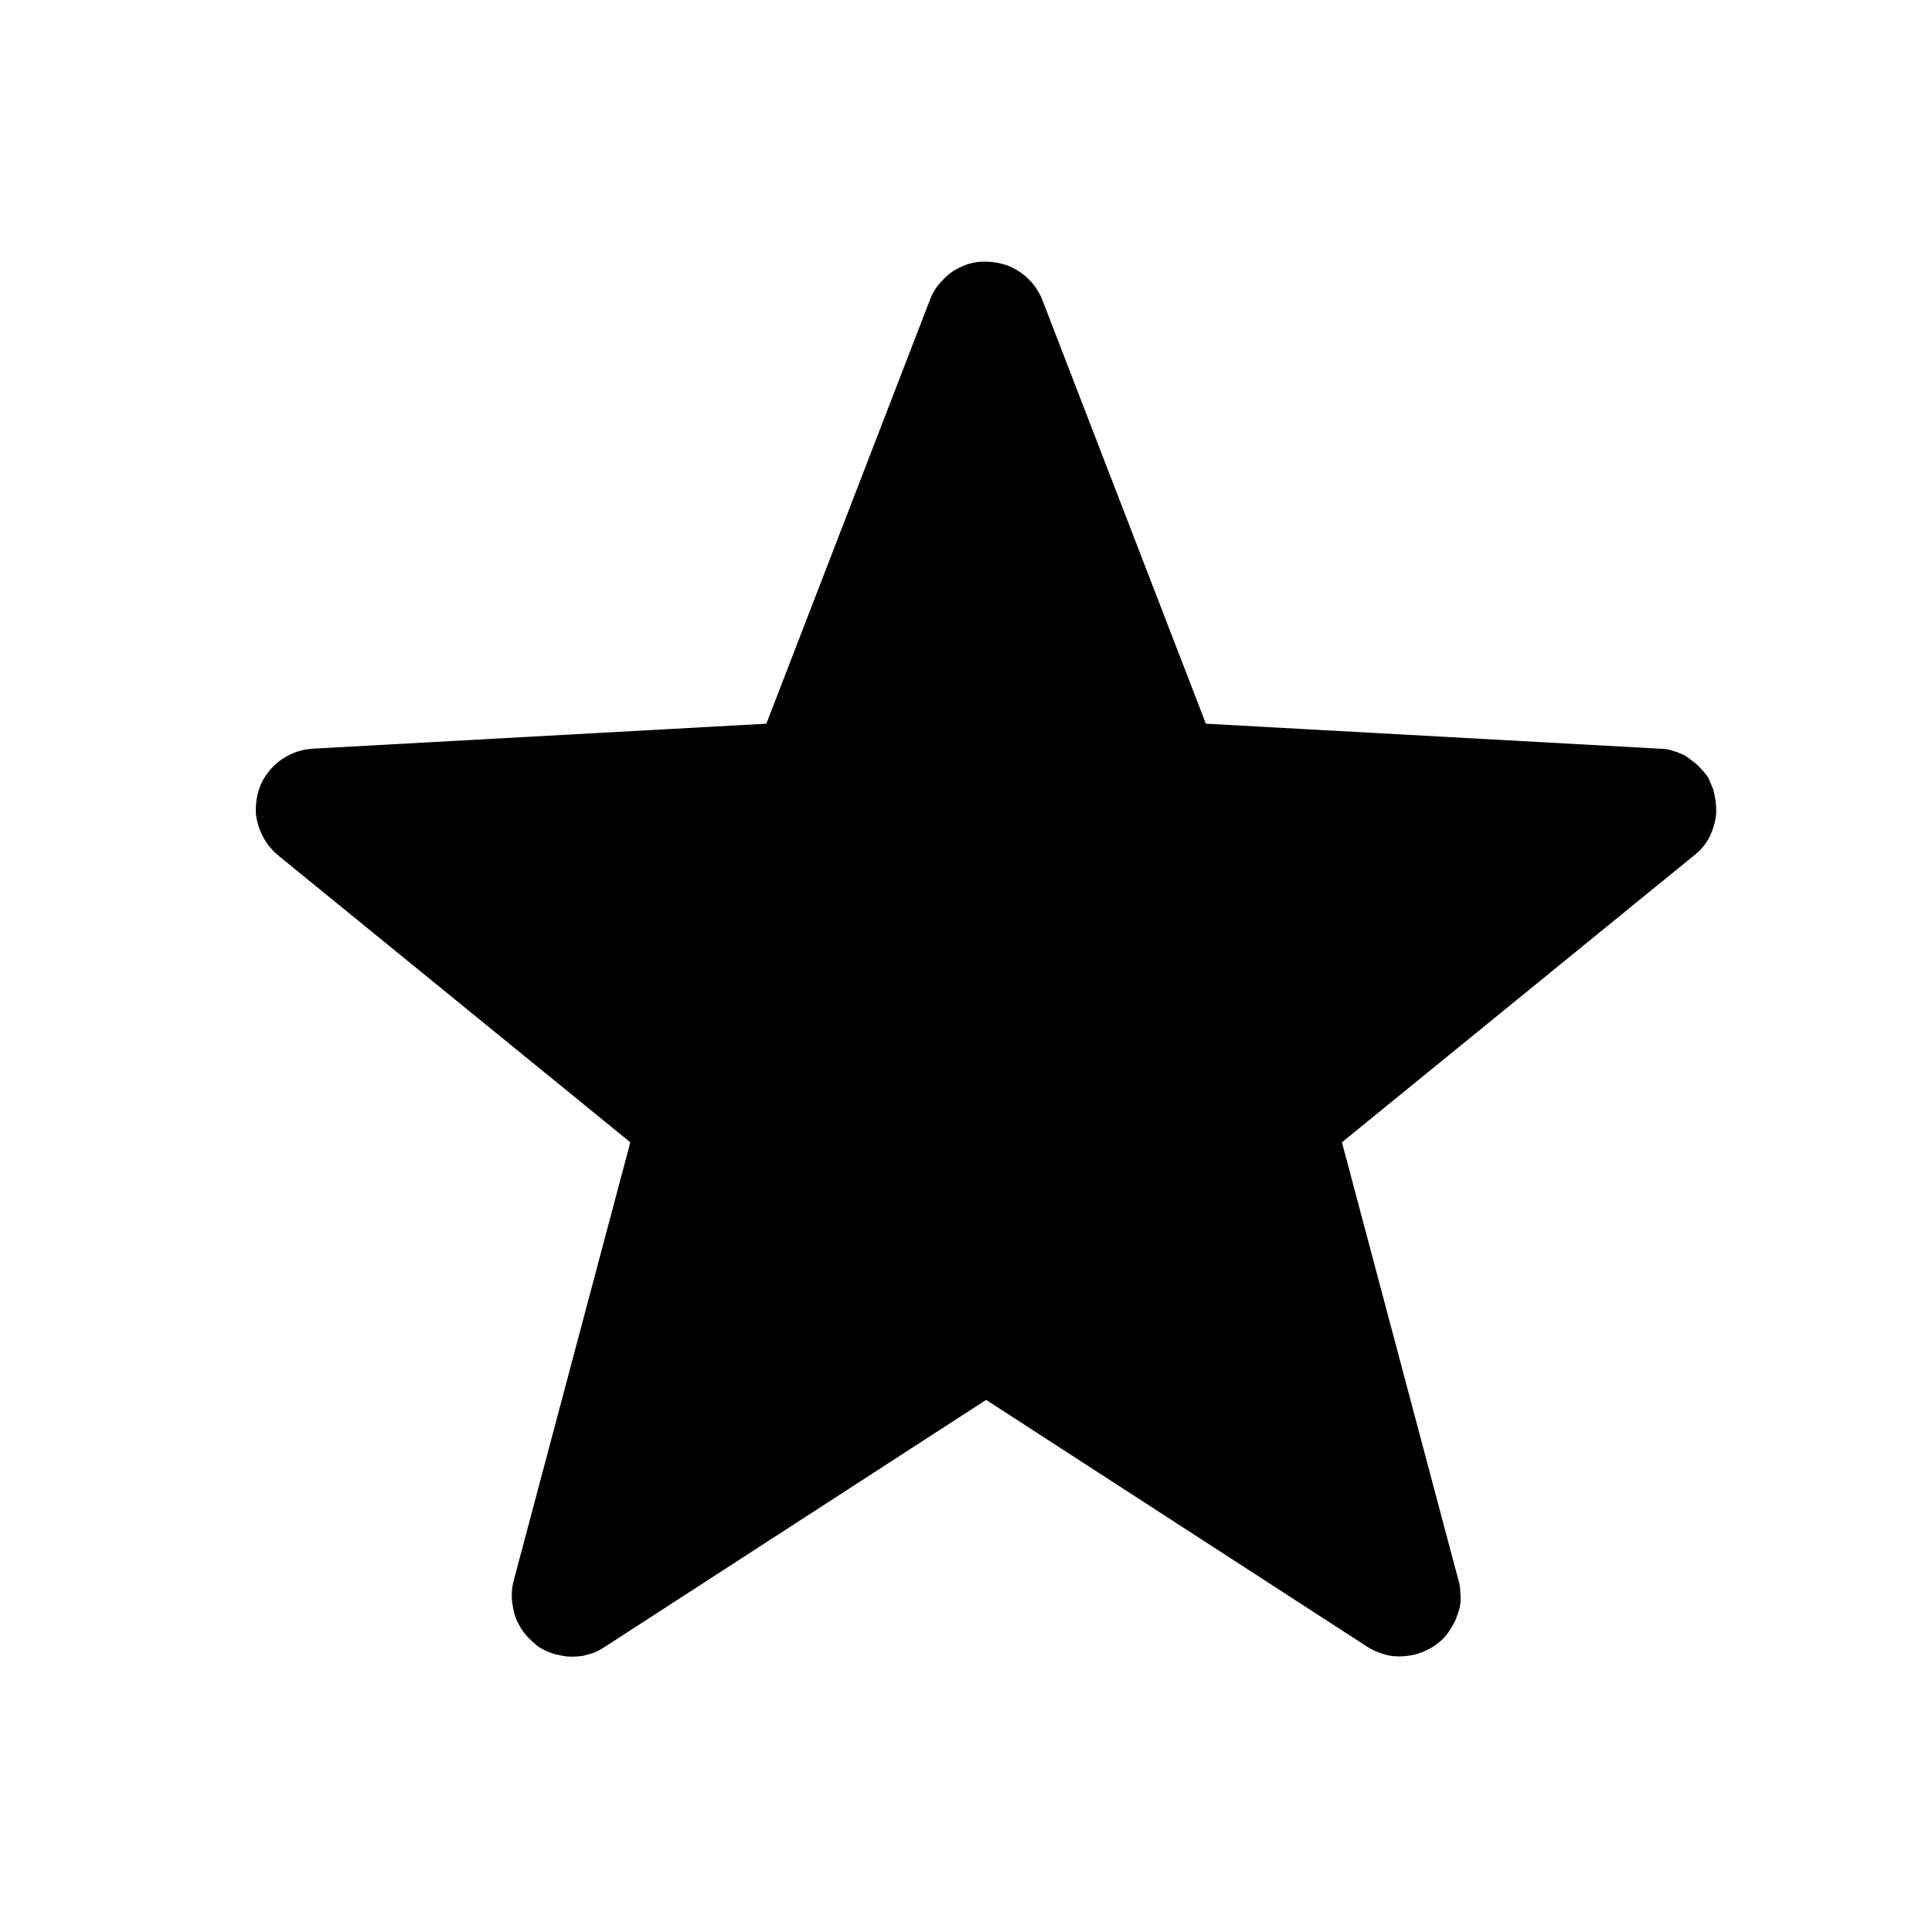
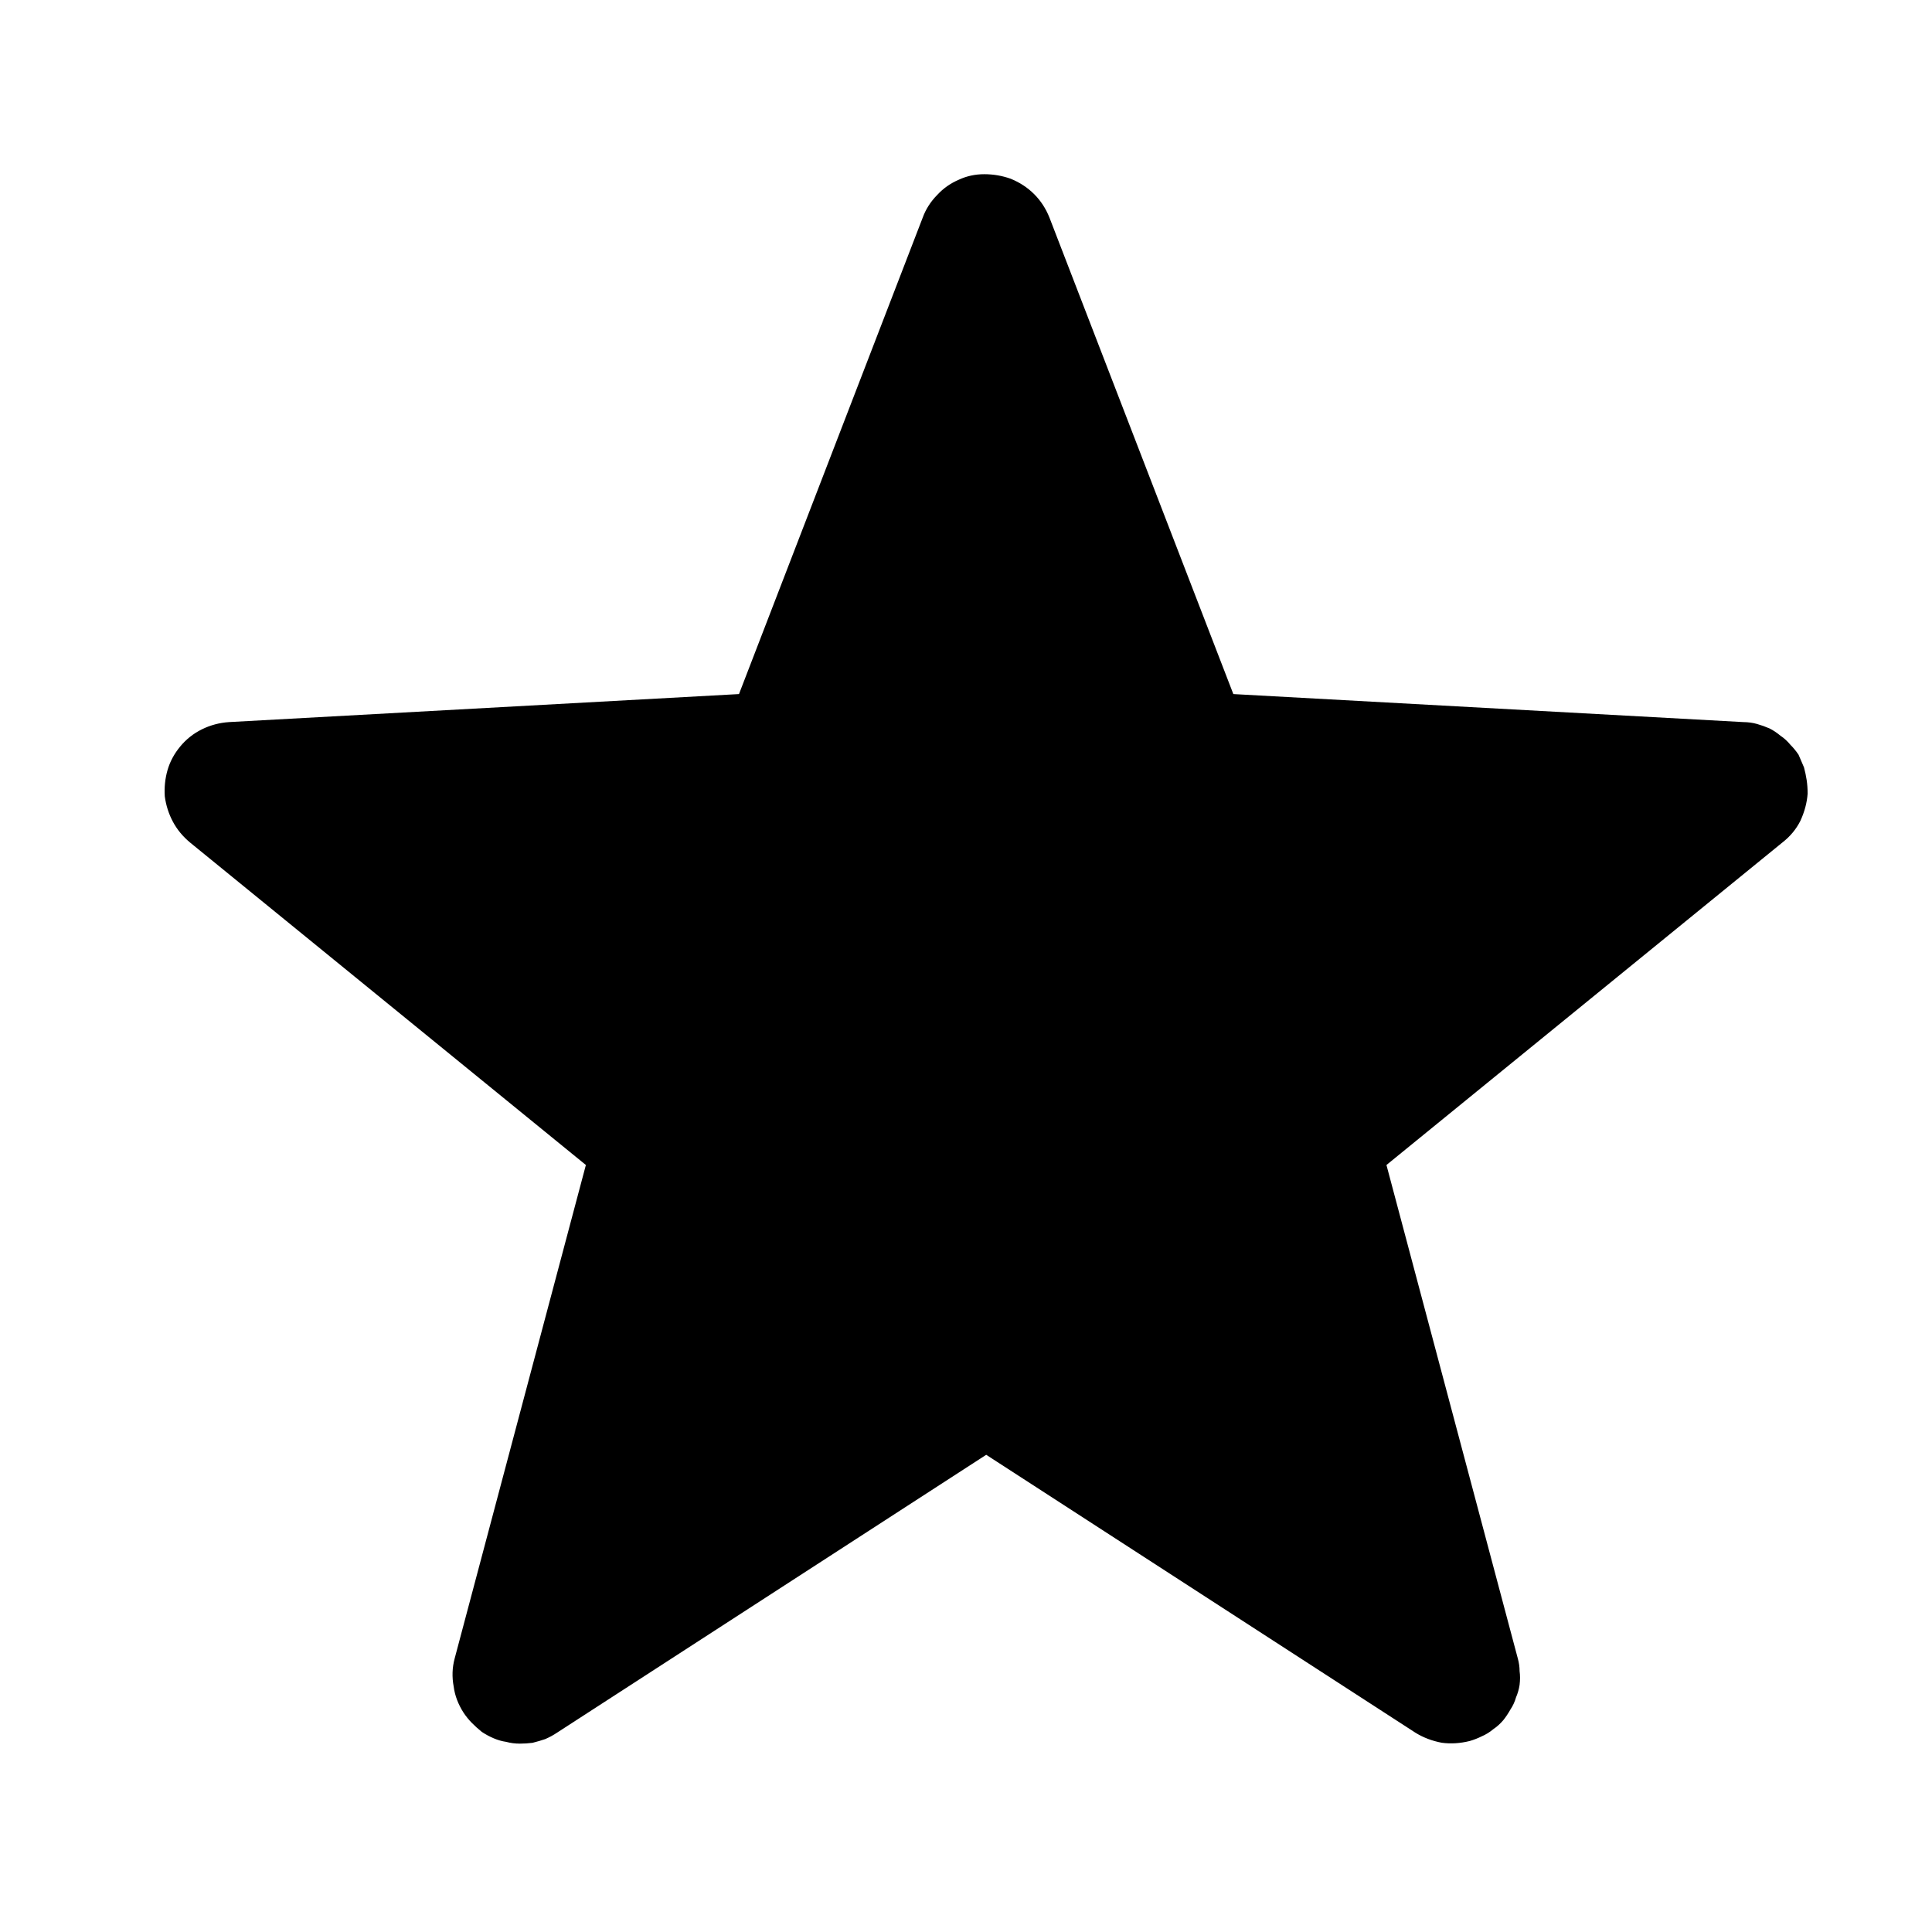
<svg xmlns="http://www.w3.org/2000/svg" width="24" height="24" viewBox="0 0 24 24" fill="currentColor">
-   <path fill-rule="evenodd" d="m14.98 8.99-2.03-5.26q-.06-.15-.17-.26t-.26-.17q-.14-.05-.29-.05t-.28.06q-.14.06-.24.17-.11.11-.16.25L9.52 8.99l-5.63.31q-.16.01-.3.08t-.24.19-.14.26-.03.29q.02.15.09.28t.19.23l4.37 3.56-1.45 5.45q-.04.15-.01.31.02.15.11.29.04.06.09.11t.11.1q.06.04.13.07t.14.04q.07.02.15.02.07 0 .14-.01.08-.02.14-.04.07-.03.13-.07l4.74-3.07 4.74 3.07q.13.08.29.11.15.02.31-.02.07-.02.13-.05.07-.03.13-.08.06-.04.11-.1.04-.05.08-.12.04-.06.06-.13.03-.07.04-.14.01-.08 0-.15 0-.07-.02-.14l-1.45-5.45 4.37-3.56q.13-.1.2-.24.07-.15.08-.3 0-.08-.01-.15t-.03-.14l-.06-.14q-.04-.06-.09-.11-.05-.06-.11-.1-.06-.05-.12-.08-.07-.03-.14-.05t-.15-.02z" />
+   <path fill-rule="evenodd" d="m15.321 8.622-2.284-5.918q-.067-.169-.19-.292t-.293-.192q-.158-.056-.327-.056t-.315.068q-.157.067-.27.19-.123.125-.18.282L9.18 8.622l-6.334.348q-.18.012-.338.09t-.27.214-.157.293-.034.326q.023.169.101.315t.214.259l4.916 4.005-1.63 6.13q-.046.17-.012.35.022.168.124.326.045.067.101.124t.124.112q.067.045.146.079t.157.045q.08.022.17.022.078 0 .157-.01.09-.023.157-.046.079-.034.146-.079l5.333-3.453 5.333 3.453q.146.09.326.124.169.023.349-.022.078-.023.146-.057.078-.033.146-.09.067-.045.124-.112.045-.056.09-.135.045-.068.067-.146.034-.08.045-.158.011-.09 0-.169 0-.078-.022-.157l-1.632-6.131 4.917-4.005q.146-.113.225-.27.078-.17.09-.338 0-.09-.012-.169t-.033-.157l-.068-.158q-.045-.067-.101-.123-.056-.068-.124-.113-.067-.056-.135-.09-.079-.034-.157-.056t-.169-.023z" />
</svg>
